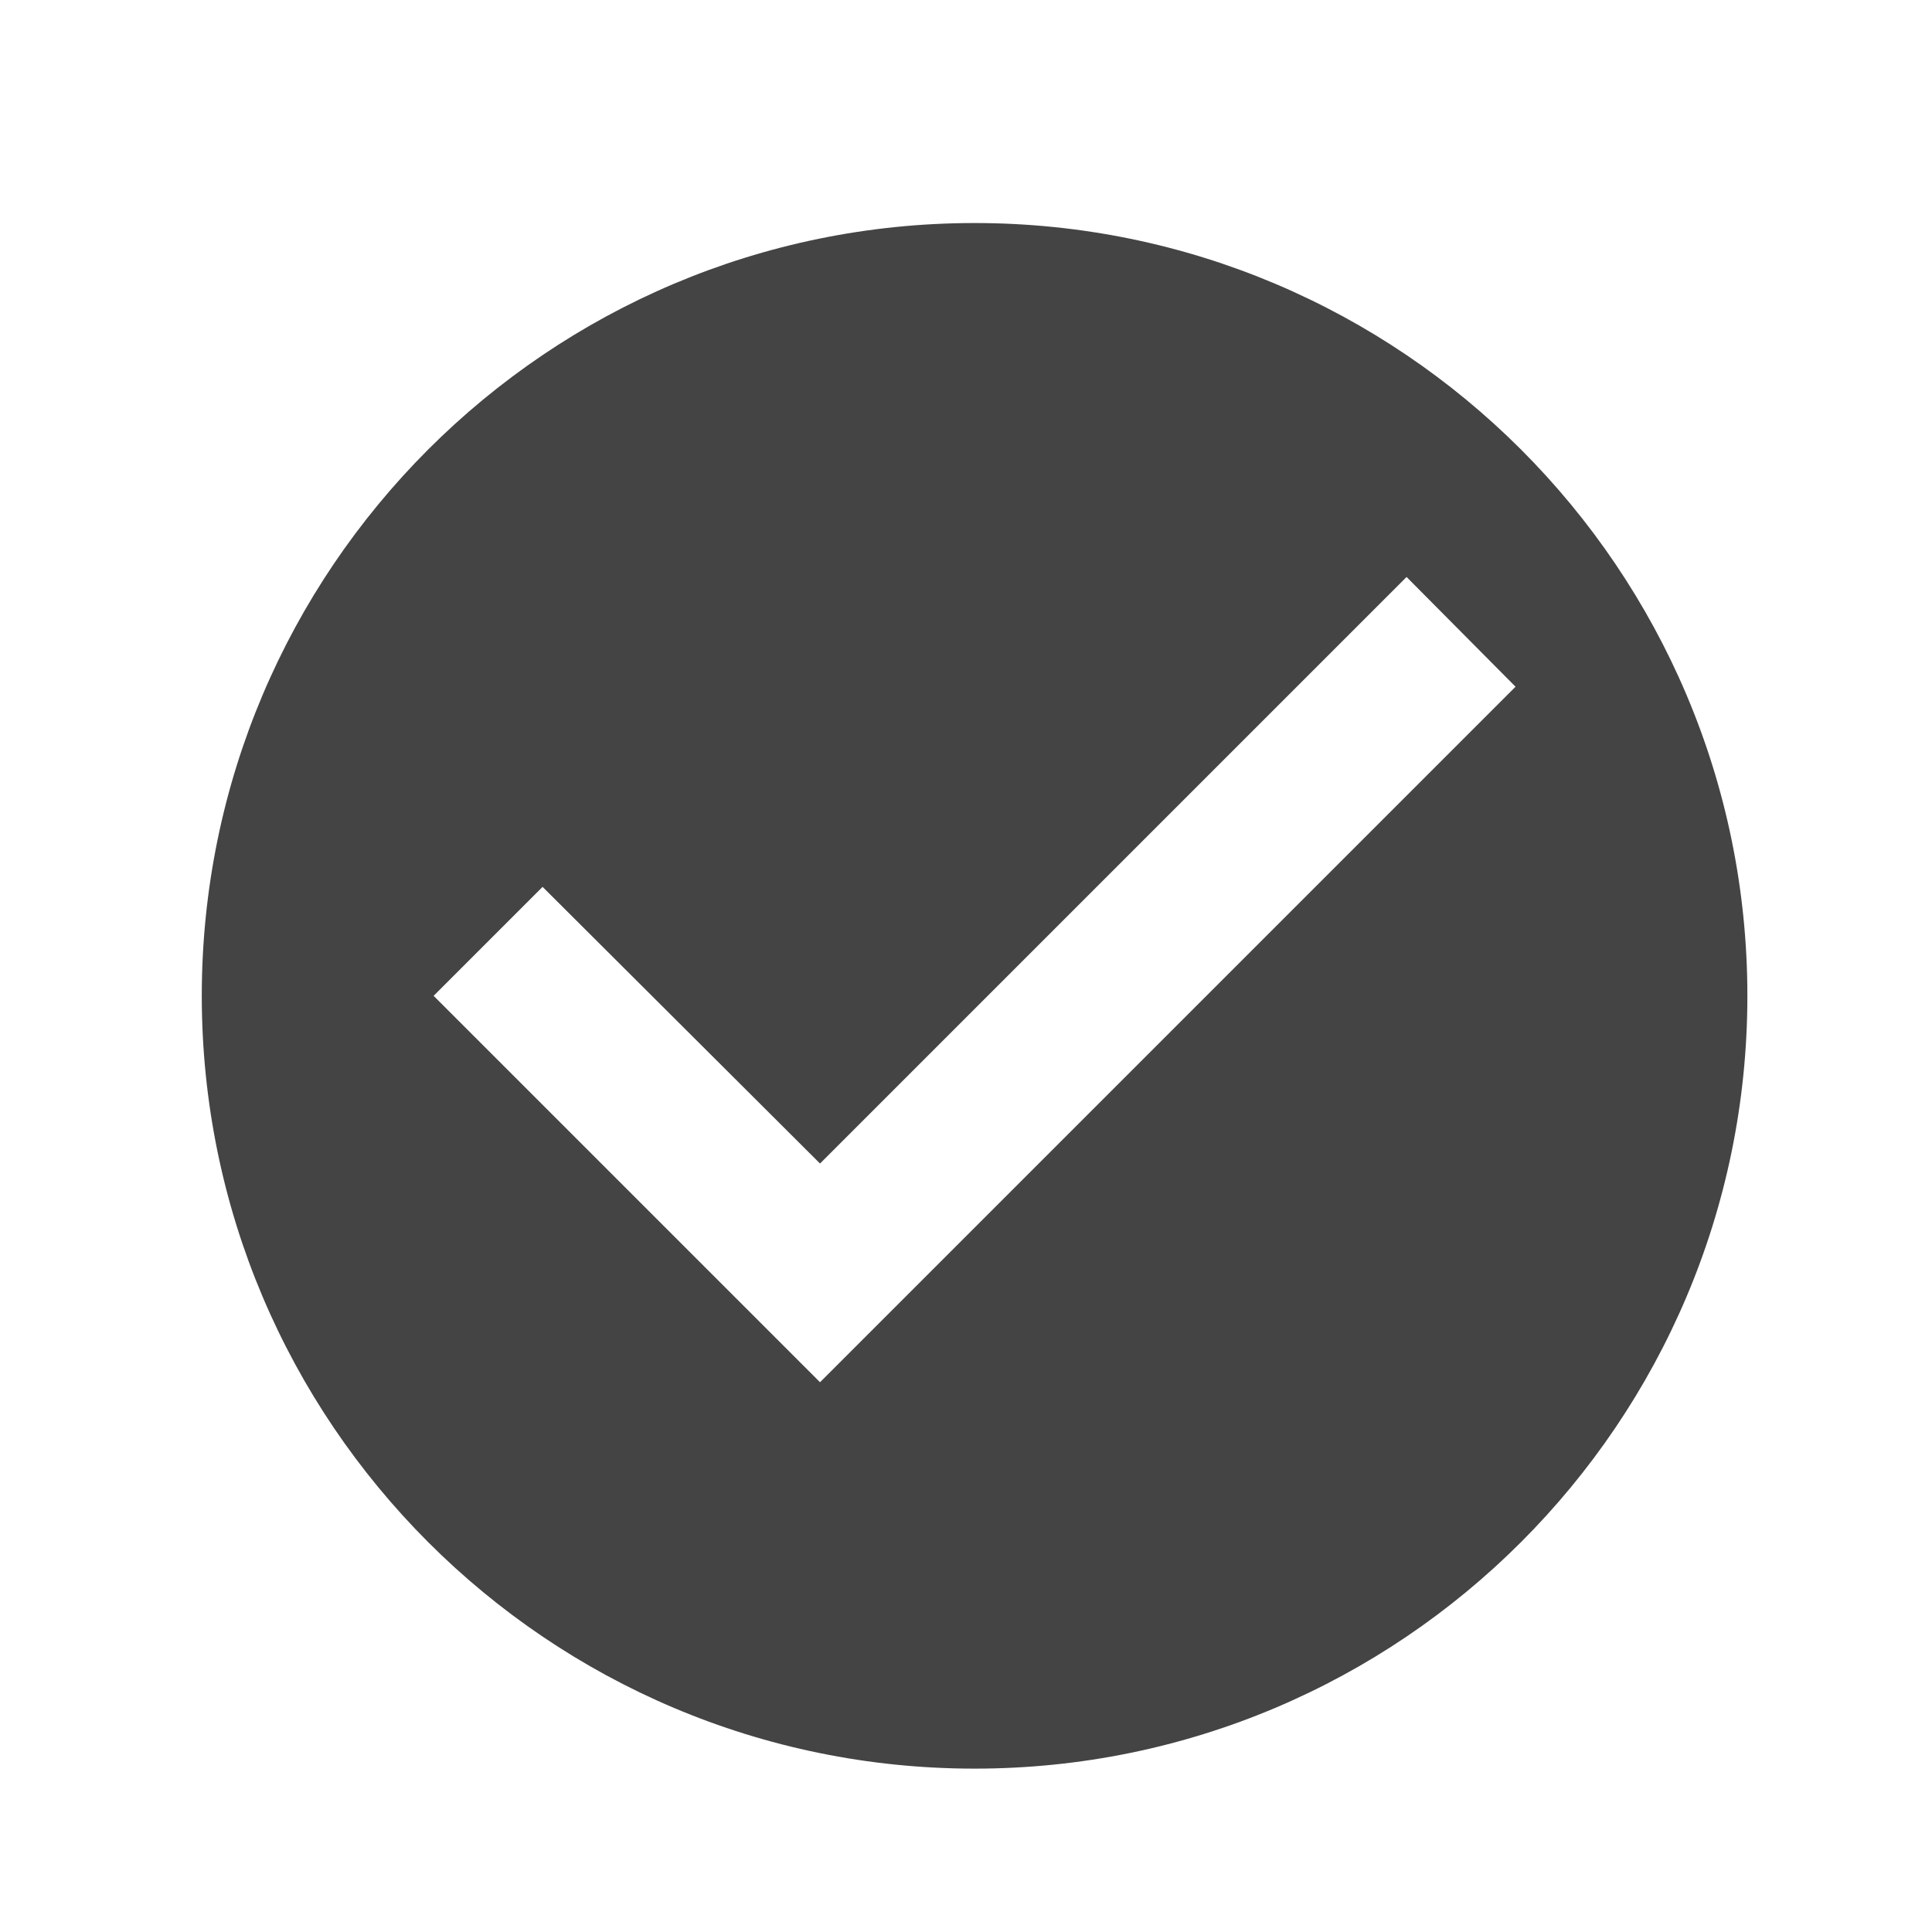
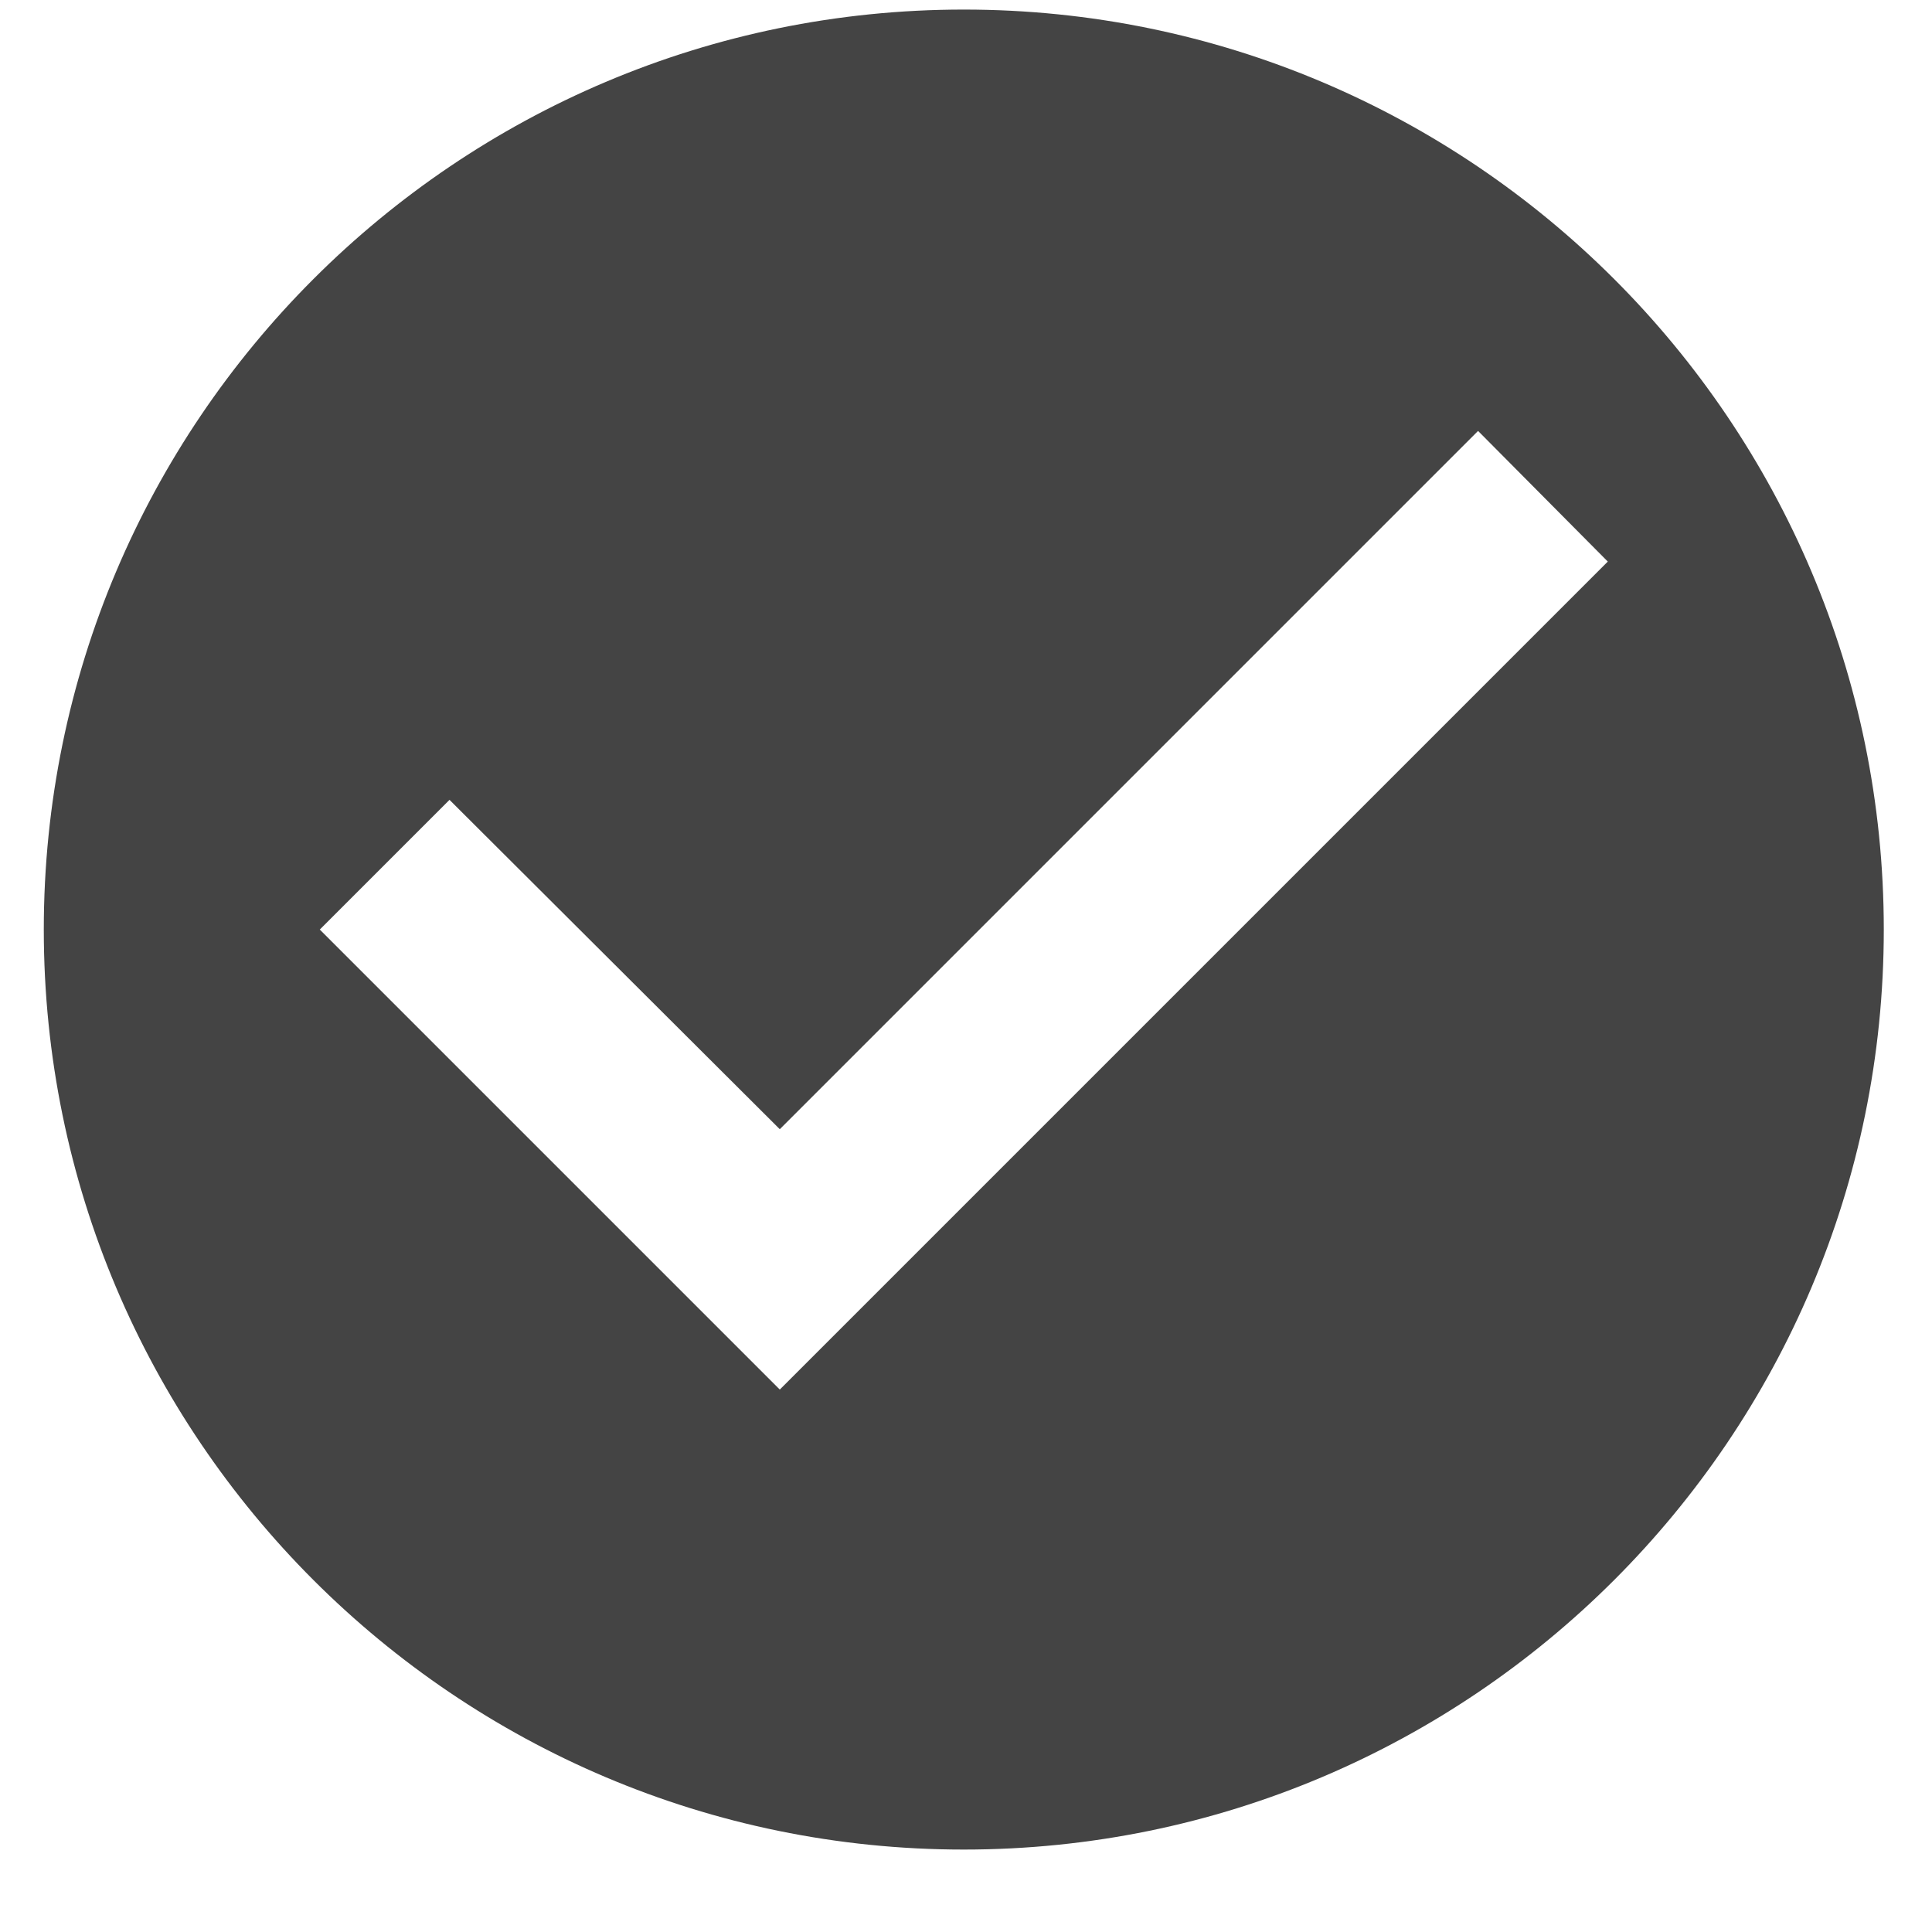
- <svg xmlns="http://www.w3.org/2000/svg" width="25" height="25" viewBox="0 0 25 25" fill="none">
-   <path d="M12.611 2.886C7.091 2.886 2.611 7.366 2.611 12.886C2.611 18.406 7.091 22.886 12.611 22.886C18.131 22.886 22.611 18.406 22.611 12.886C22.611 7.366 18.131 2.886 12.611 2.886ZM10.611 17.886L5.611 12.886L7.021 11.476L10.611 15.056L18.201 7.466L19.611 8.886L10.611 17.886Z" fill="#444444" />
+ <svg xmlns="http://www.w3.org/2000/svg" width="21" height="21" viewBox="0 0 21 21" fill="none">
+   <path d="M10.476 0.104C4.956 0.104 0.476 4.584 0.476 10.104C0.476 15.623 4.956 20.104 10.476 20.104C15.996 20.104 20.476 15.623 20.476 10.104C20.476 4.584 15.996 0.104 10.476 0.104ZM8.476 15.104L3.476 10.104L4.886 8.694L8.476 12.274L16.066 4.684L17.476 6.104L8.476 15.104Z" fill="#444444" />
</svg>
